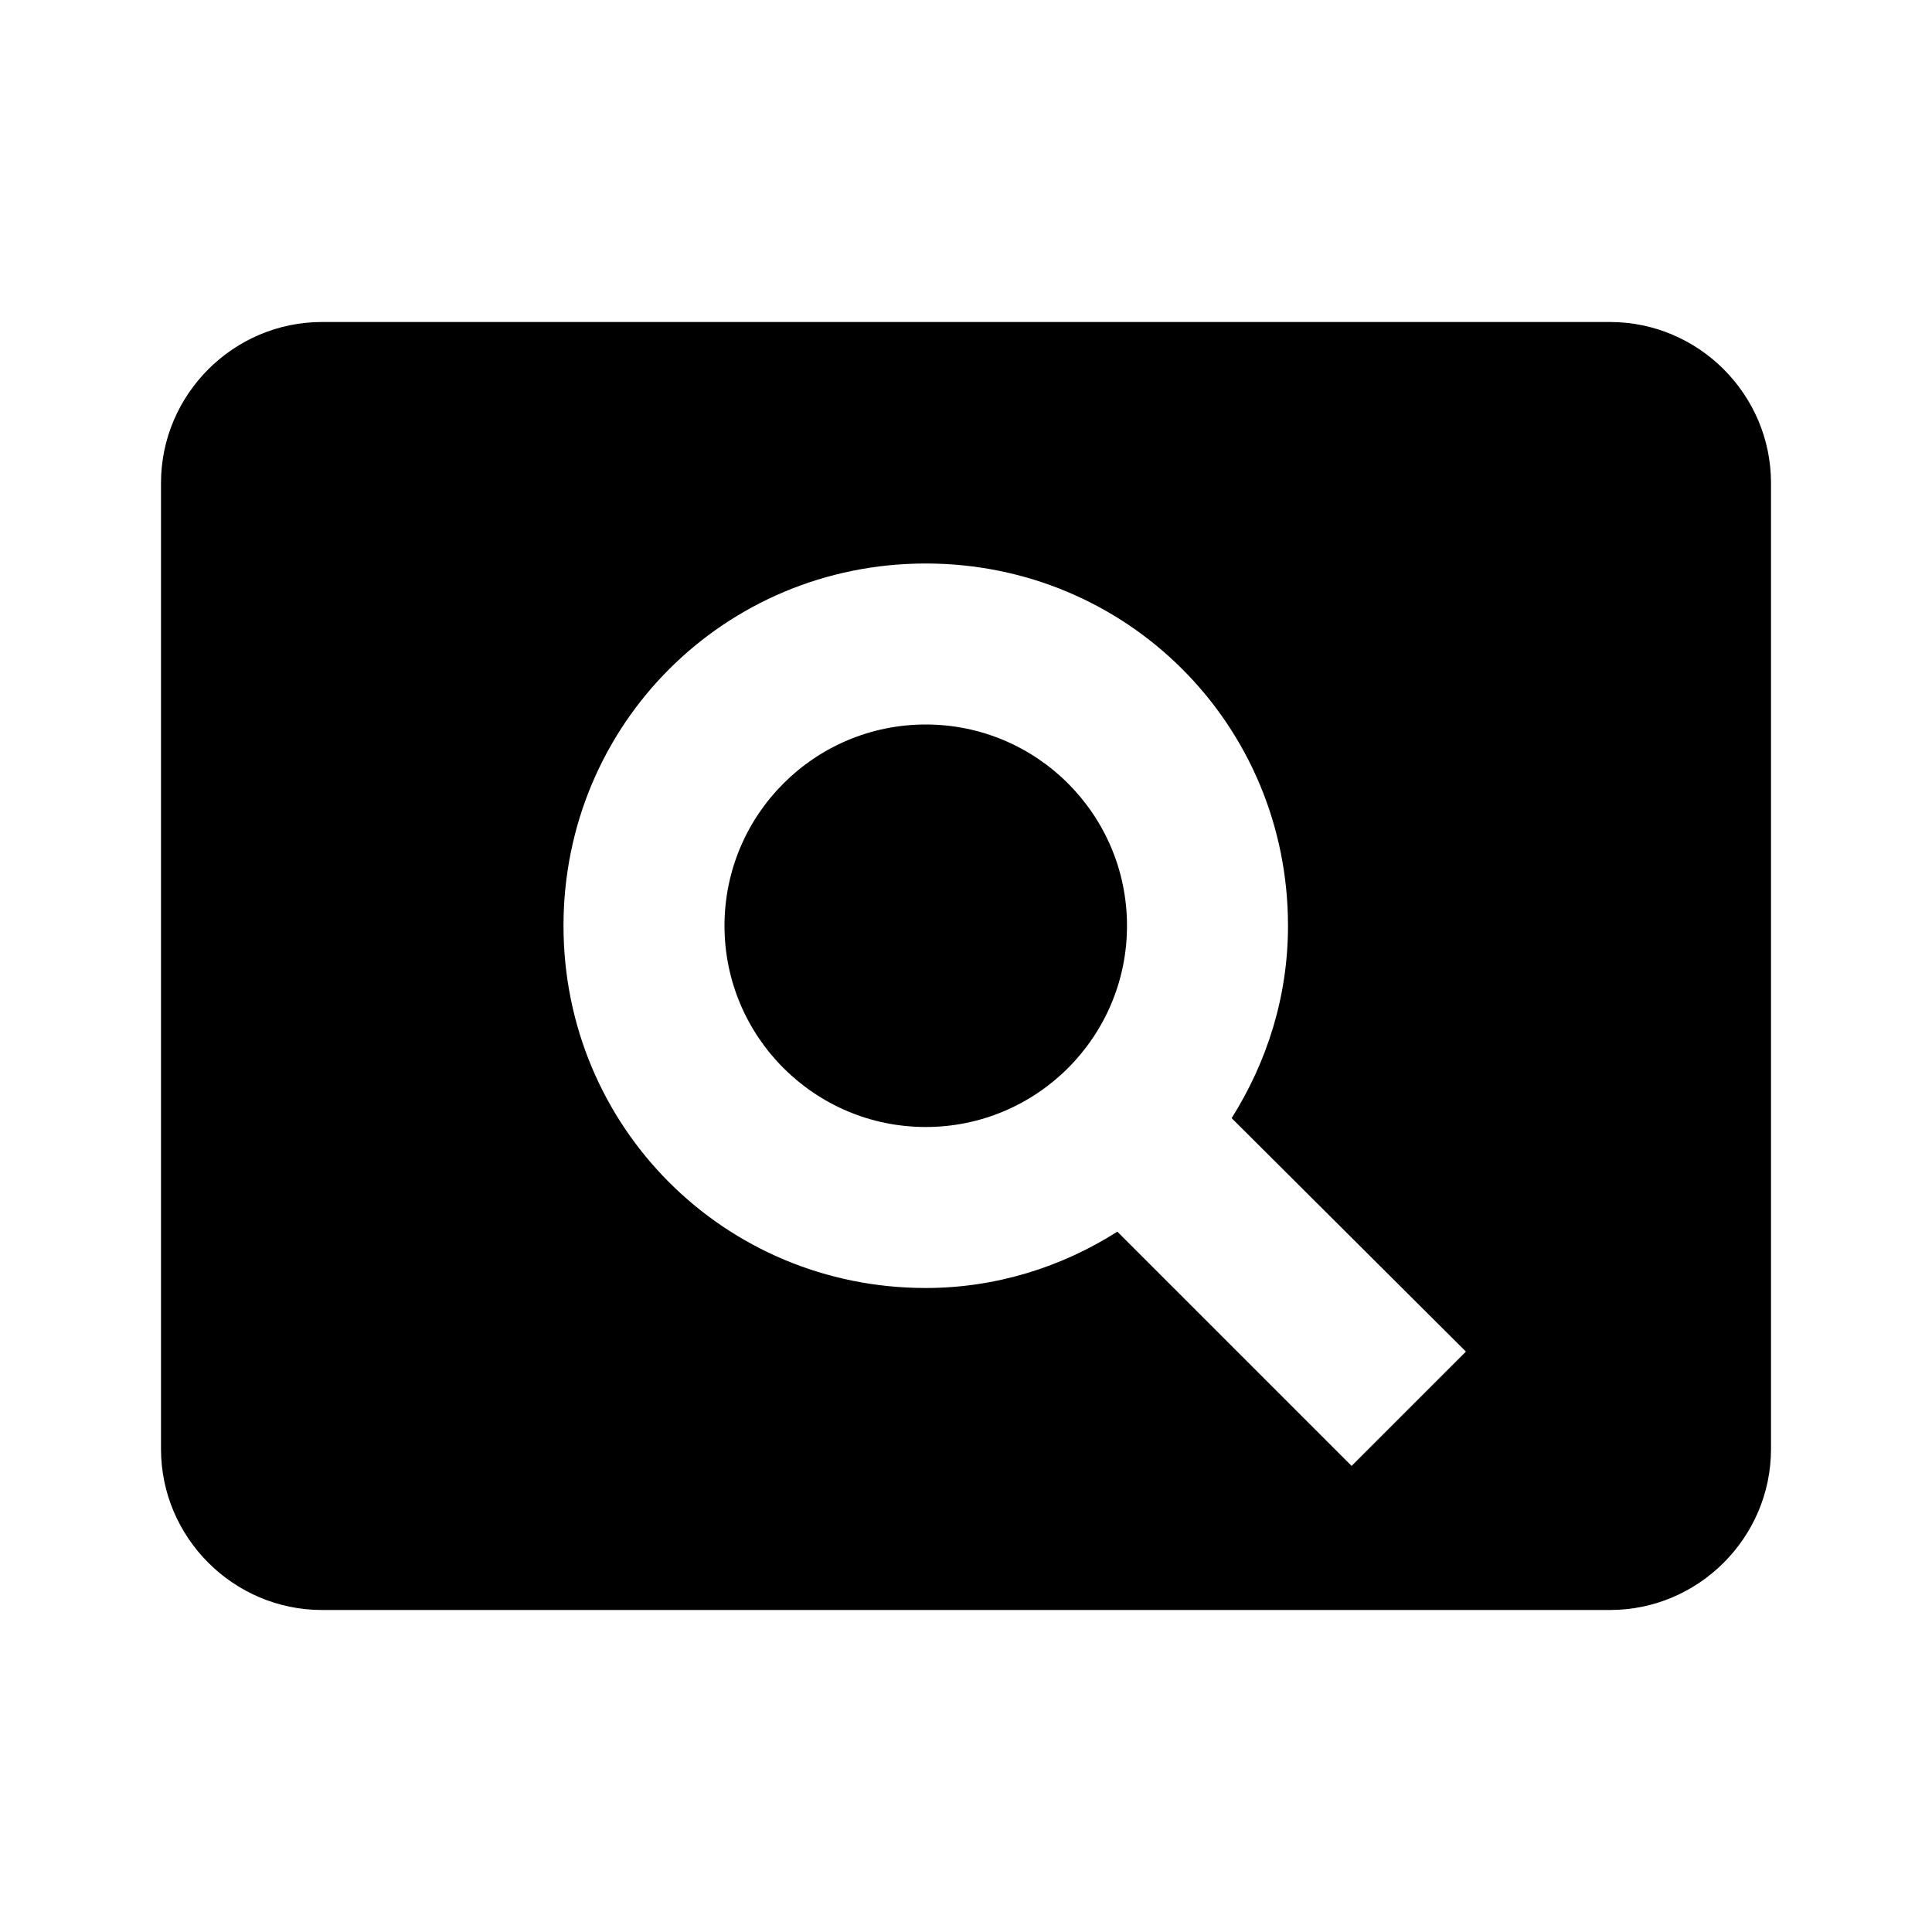
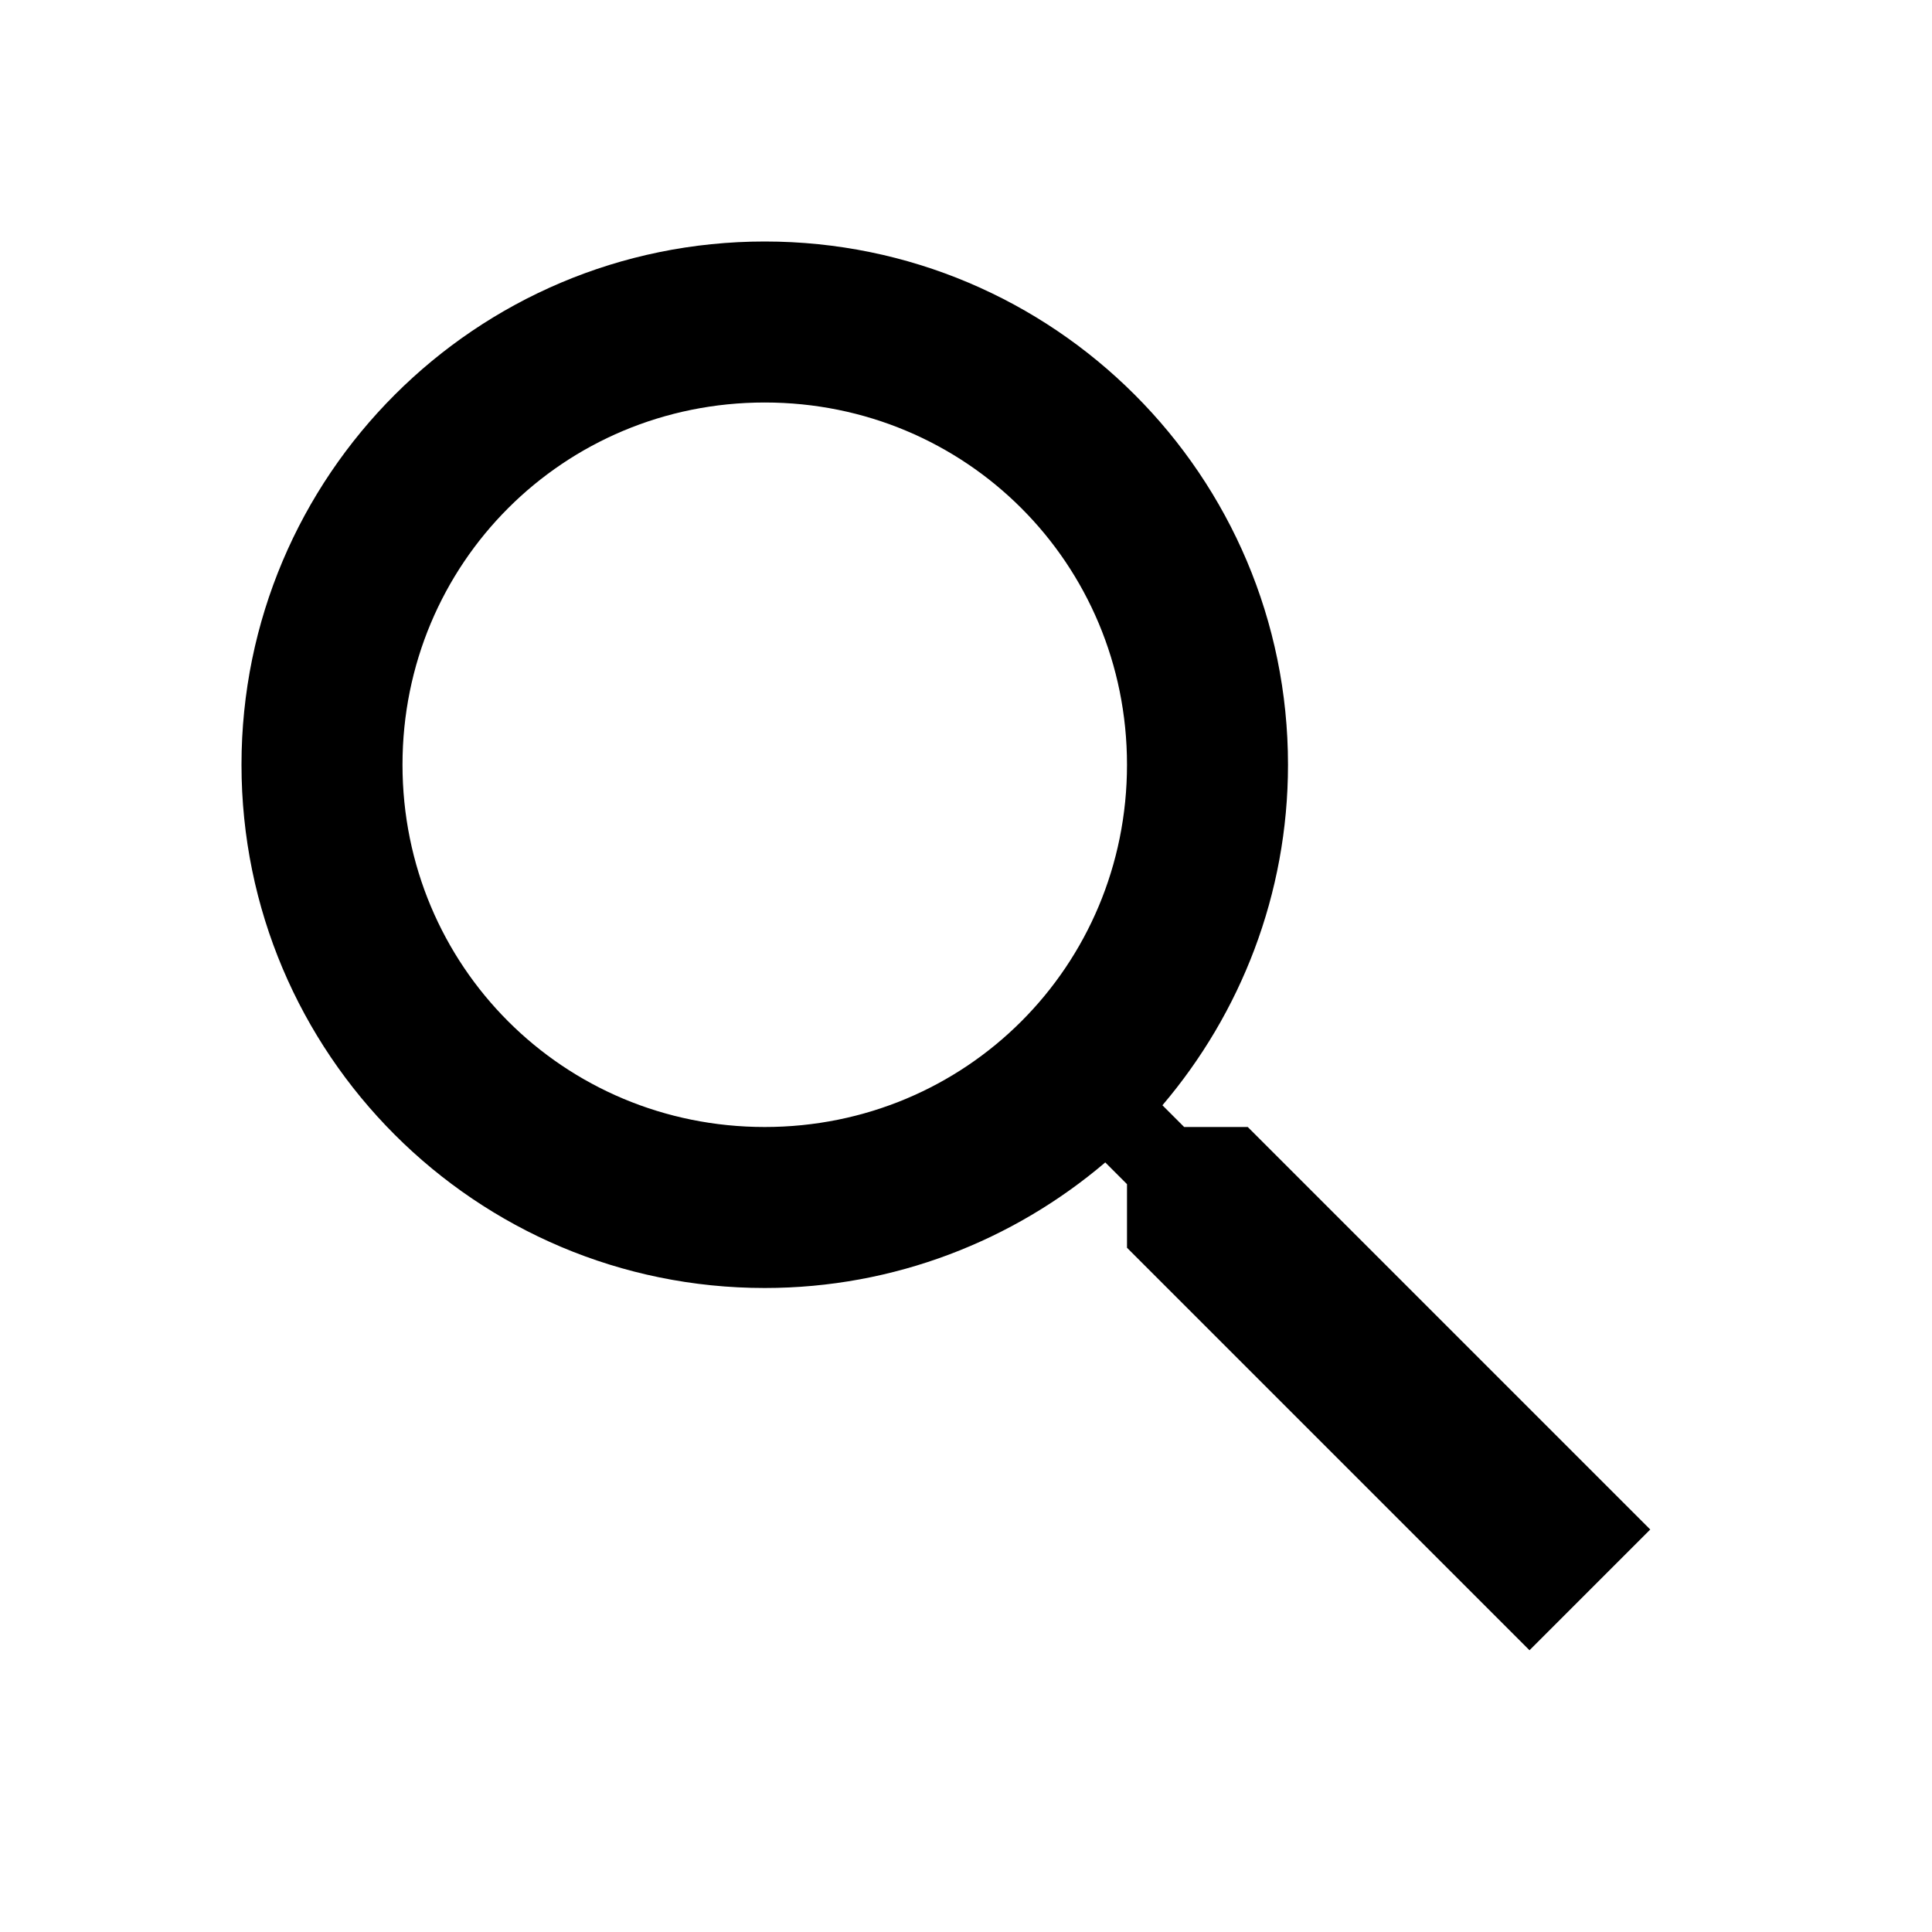
<svg xmlns="http://www.w3.org/2000/svg" viewBox="0 0 24 24">
-   <path d="M11.5 9C10.12 9 9 10.12 9 11.5S10.12 14 11.5 14 14 12.88 14 11.5 12.88 9 11.5 9M20 4H4C2.9 4 2 4.9 2 6V18C2 19.1 2.9 20 4 20H20C21.1 20 22 19.1 22 18V6C22 4.9 21.1 4 20 4M16.79 18.21L13.88 15.3C13.19 15.74 12.37 16 11.5 16C9 16 7 14 7 11.5S9 7 11.5 7 16 9 16 11.5C16 12.38 15.74 13.19 15.3 13.89L18.21 16.79L16.79 18.21Z" />
+   <path d="M9.5,3A6.5,6.5 0 0,1 16,9.5C16,11.11 15.41,12.59 14.44,13.73L14.71,14H15.5L20.5,19L19,20.5L14,15.5V14.71L13.73,14.44C12.59,15.41 11.11,16 9.5,16A6.5,6.5 0 0,1 3,9.5A6.5,6.5 0 0,1 9.5,3M9.5,5C7,5 5,7 5,9.5C5,12 7,14 9.5,14C12,14 14,12 14,9.5C14,7 12,5 9.5,5Z" />
</svg>
